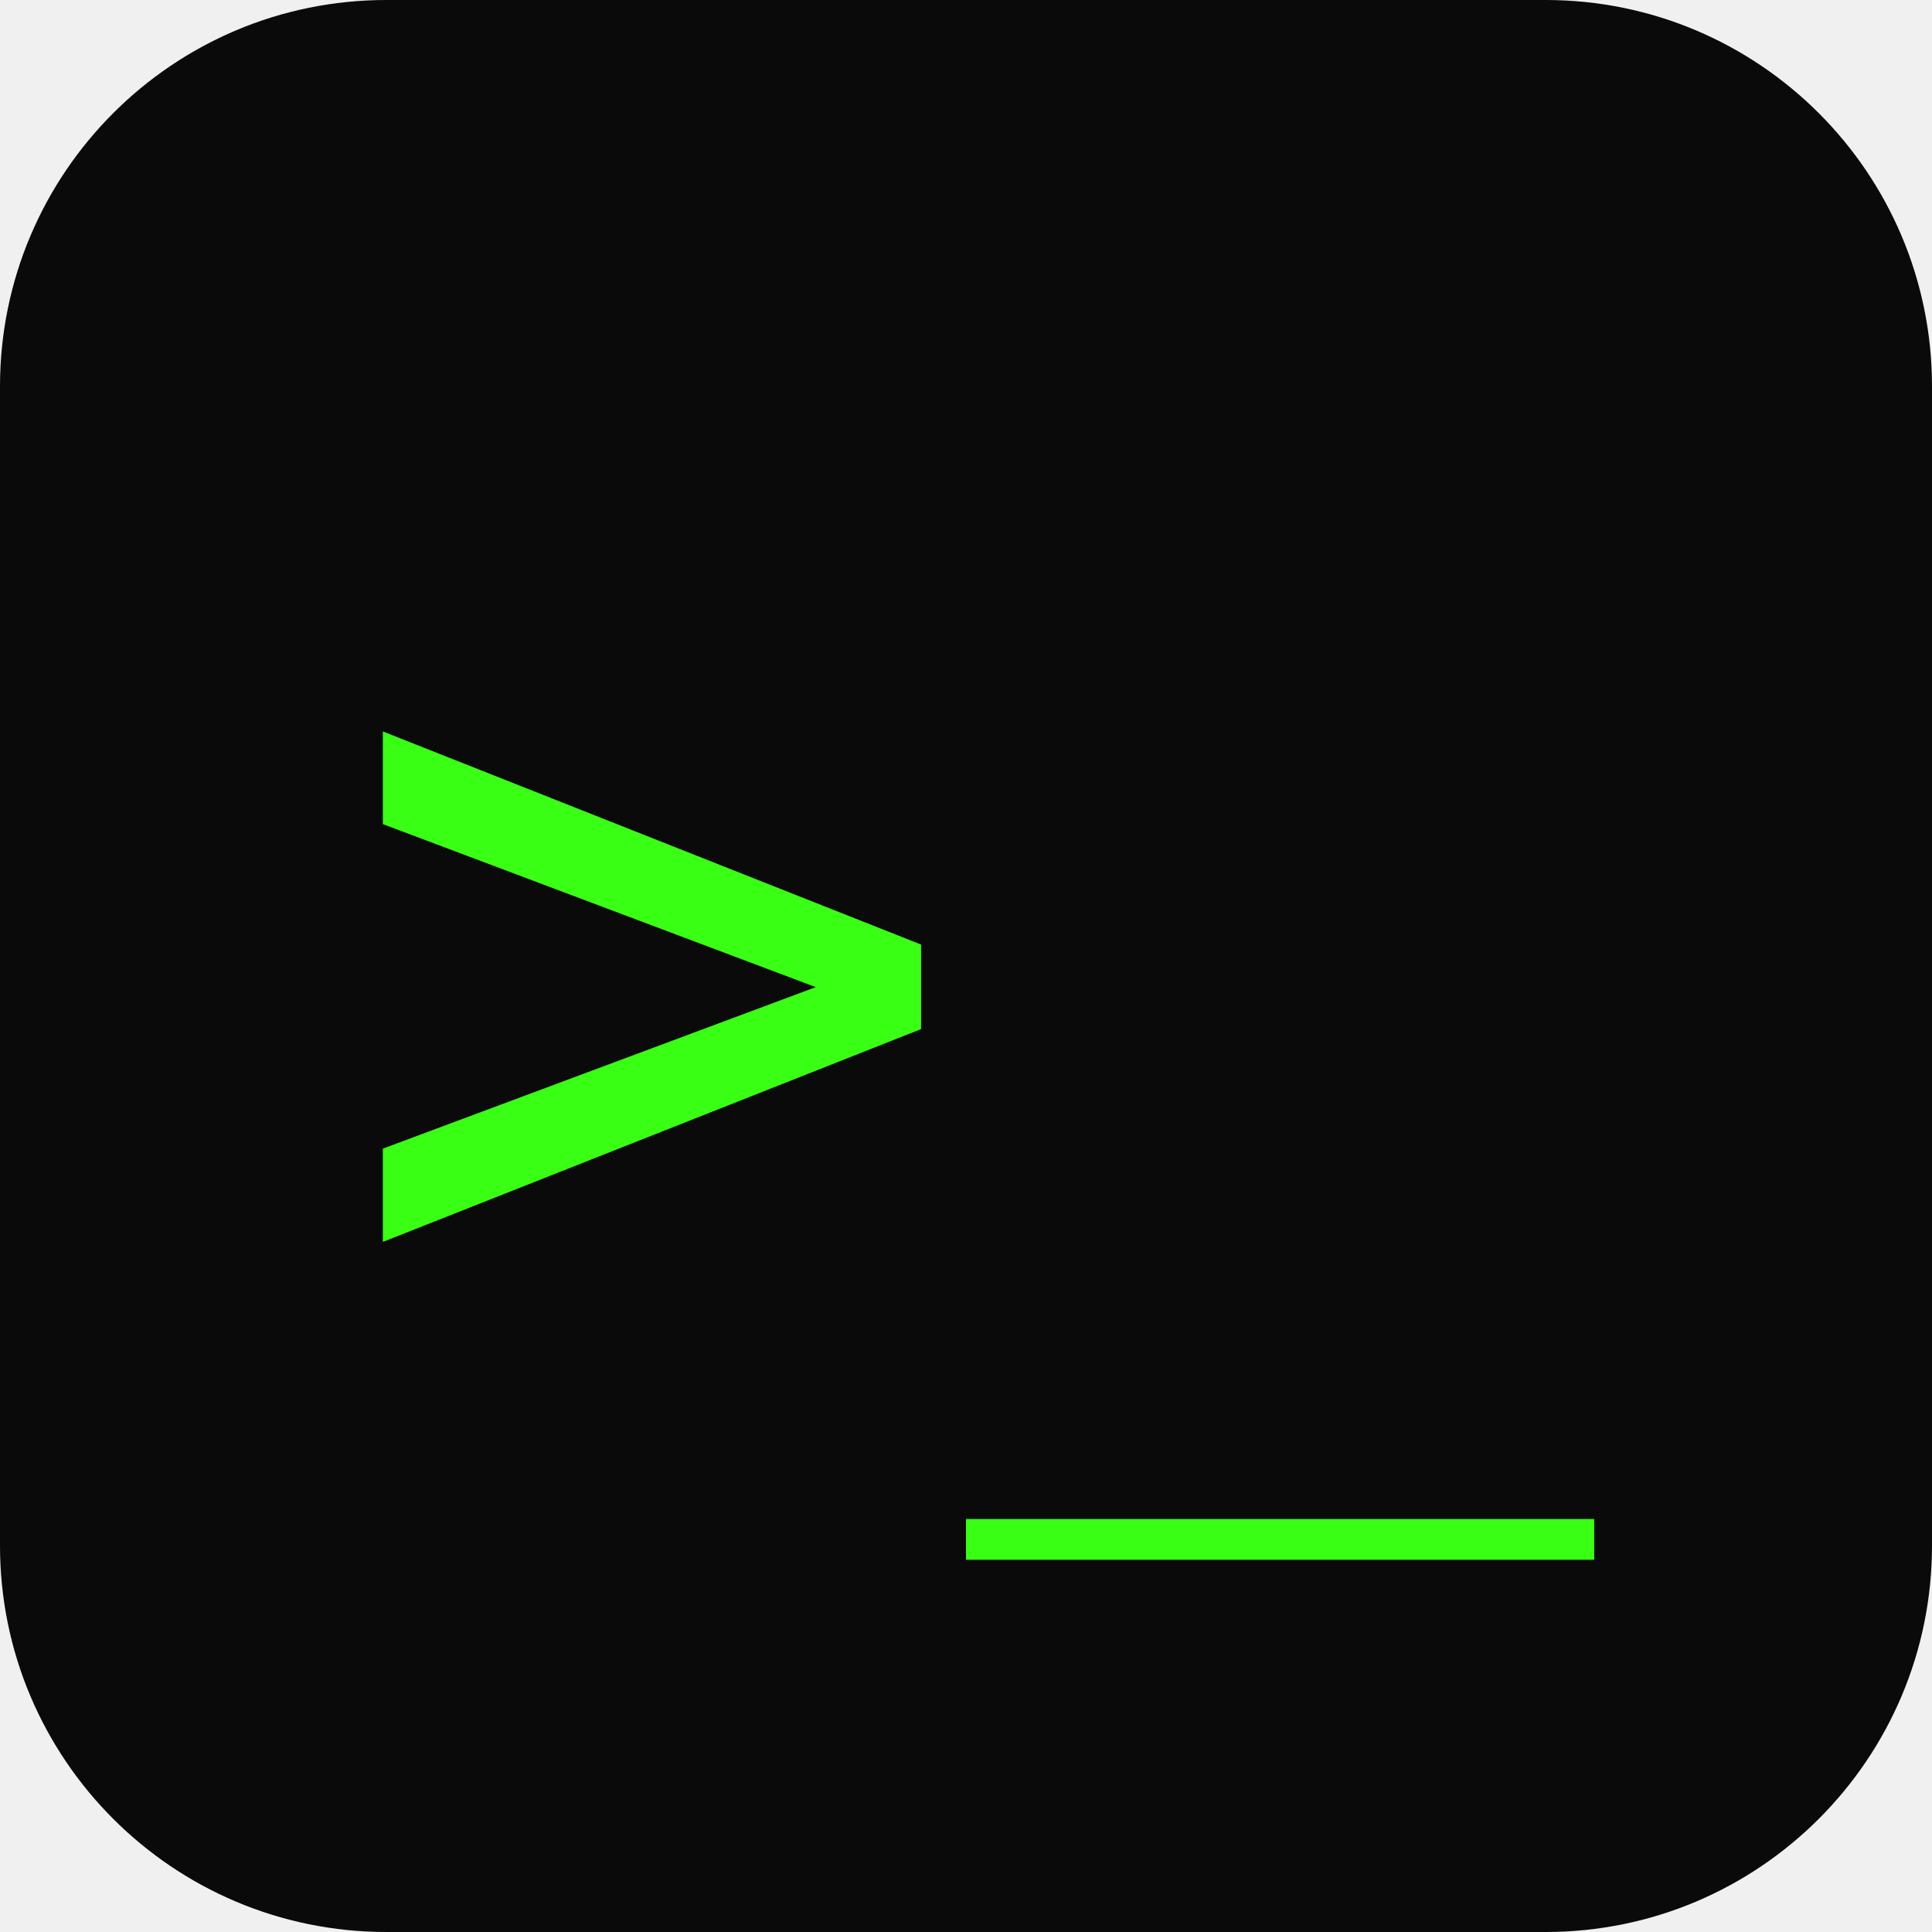
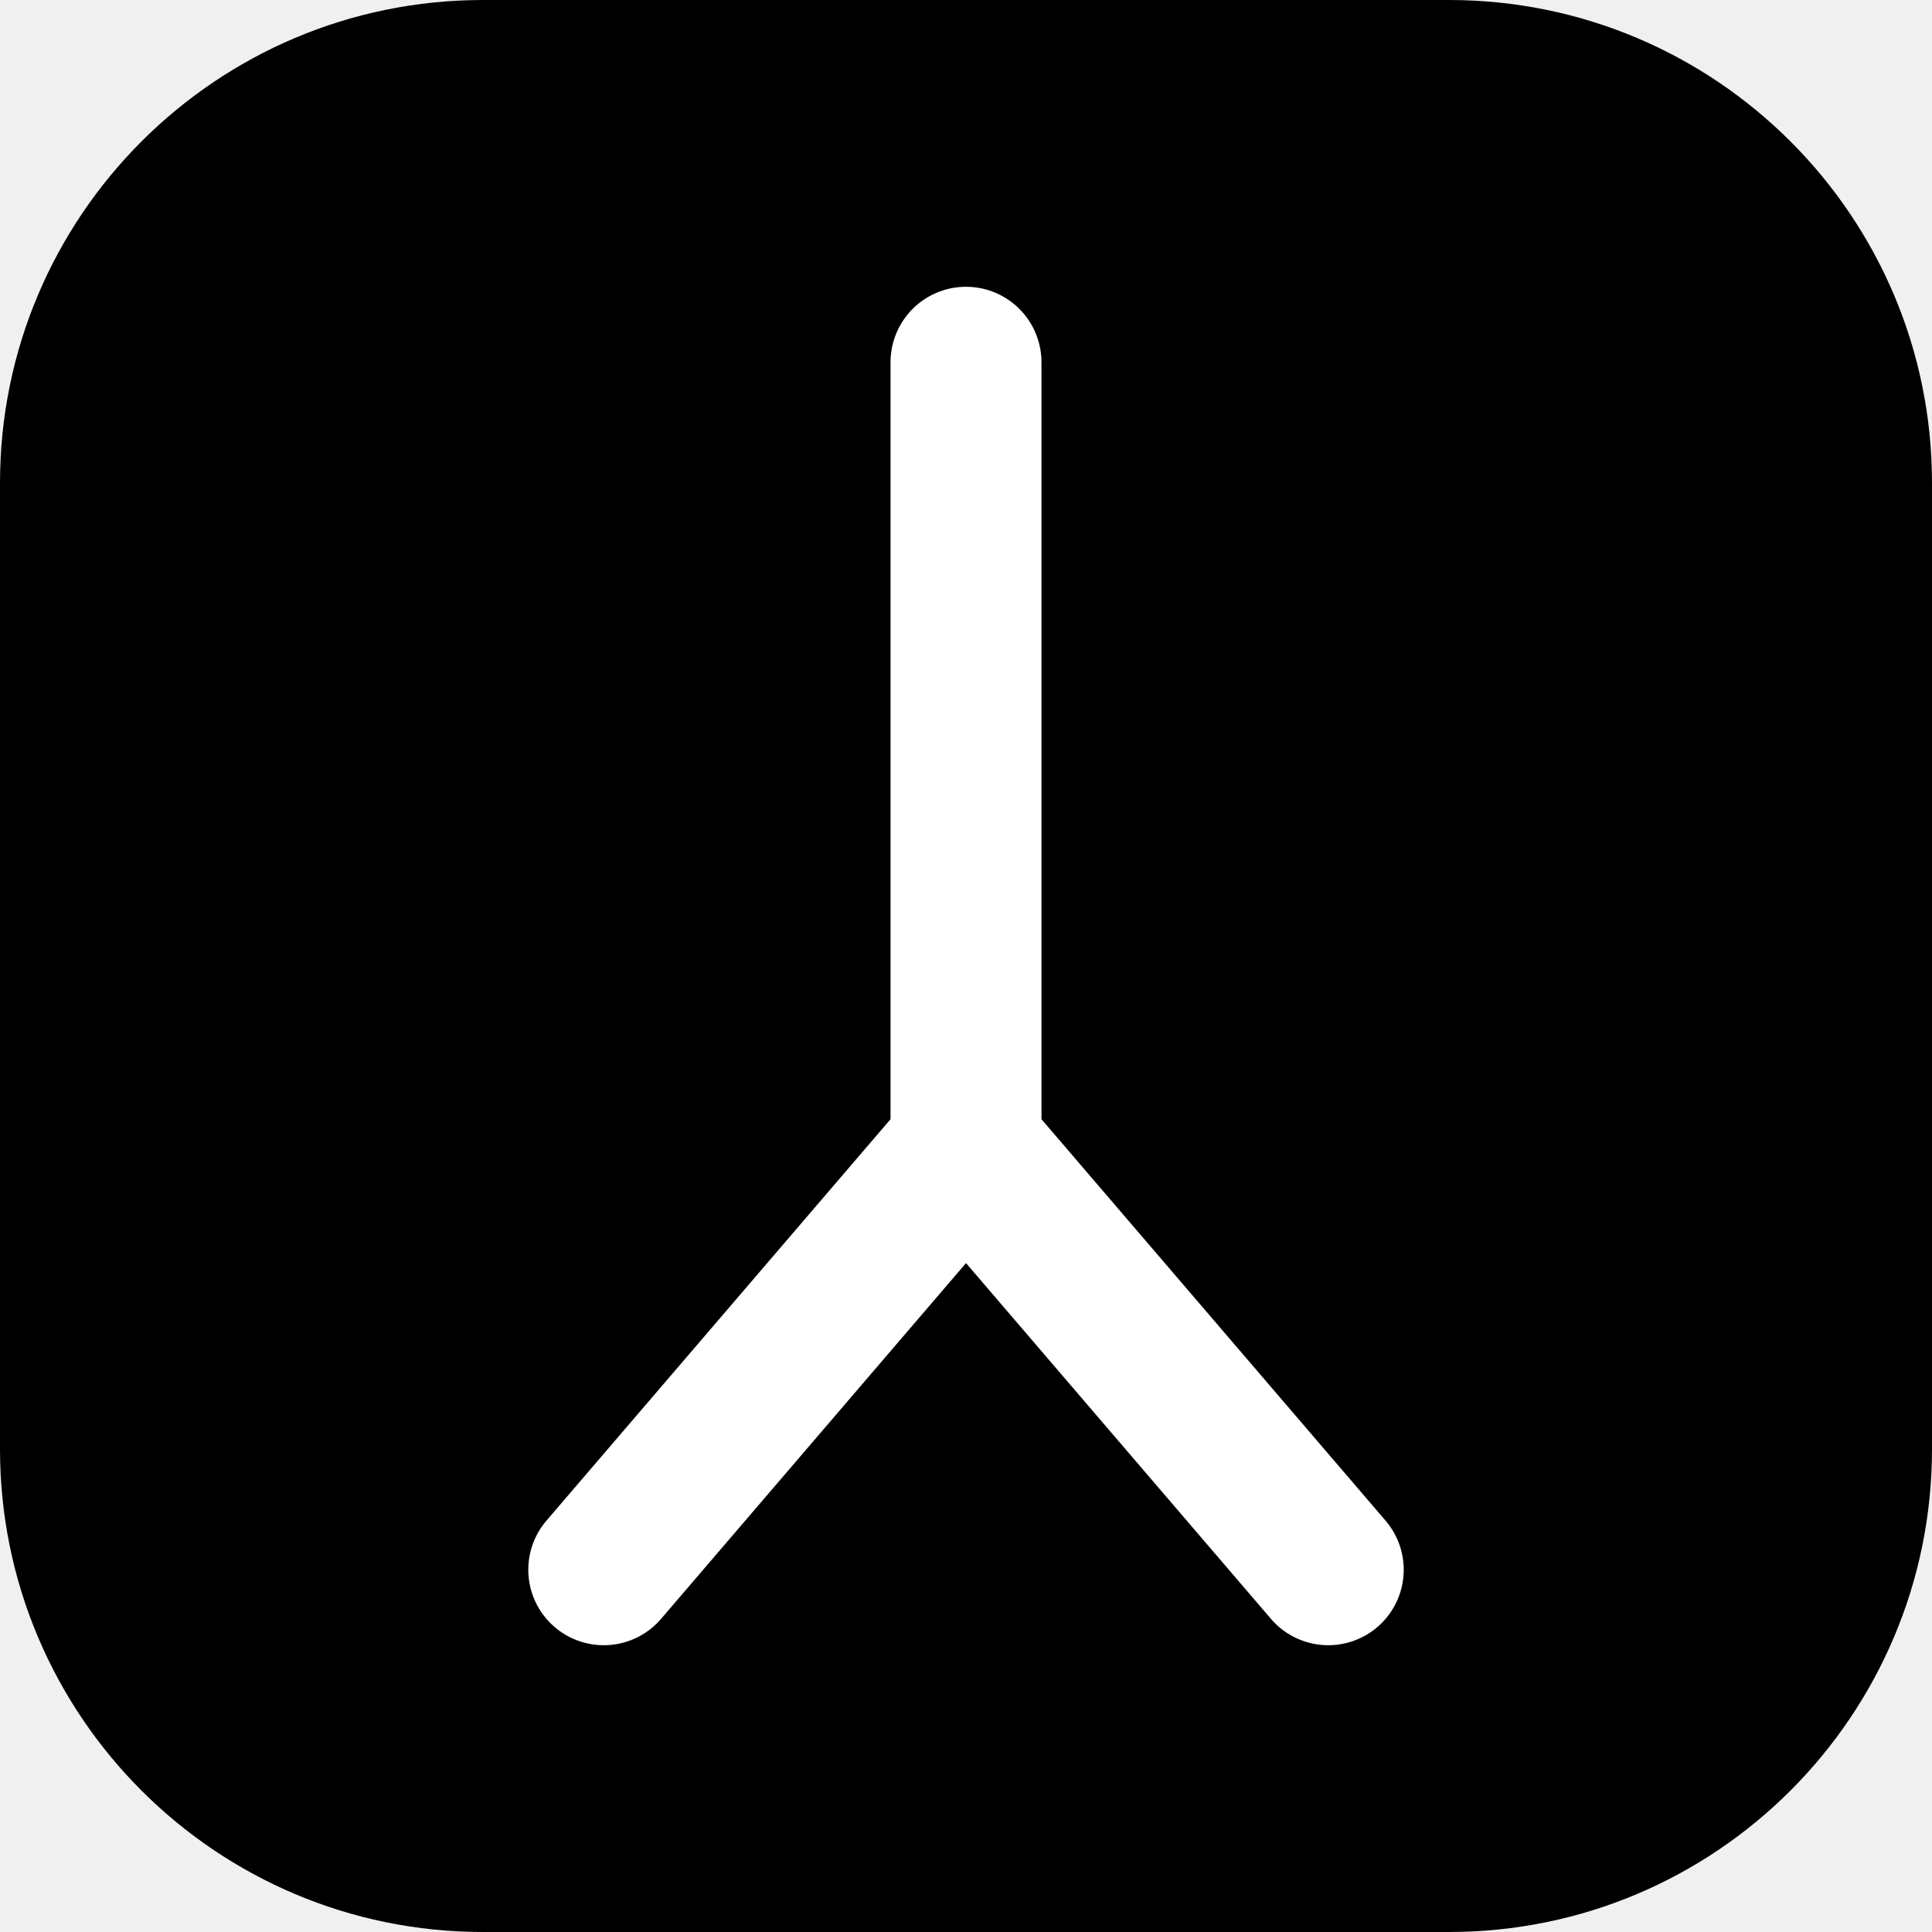
- <svg xmlns="http://www.w3.org/2000/svg" viewBox="0 0 100 100">
-   <rect width="100" height="100" rx="20" fill="#0a0a0a" />
-   <text x="50" y="68" font-size="54" font-family="monospace" fill="#39ff14" text-anchor="middle">&gt;_</text>
+ <svg xmlns="http://www.w3.org/2000/svg" viewBox="0 0 64 64">
+   <rect width="64" height="64" rx="16" fill="#000" />
+   <path d="M32 12v26M32 38 20 52M32 38l12 14" fill="none" stroke="#fff" stroke-width="5" stroke-linecap="round" stroke-linejoin="round" />
</svg>
